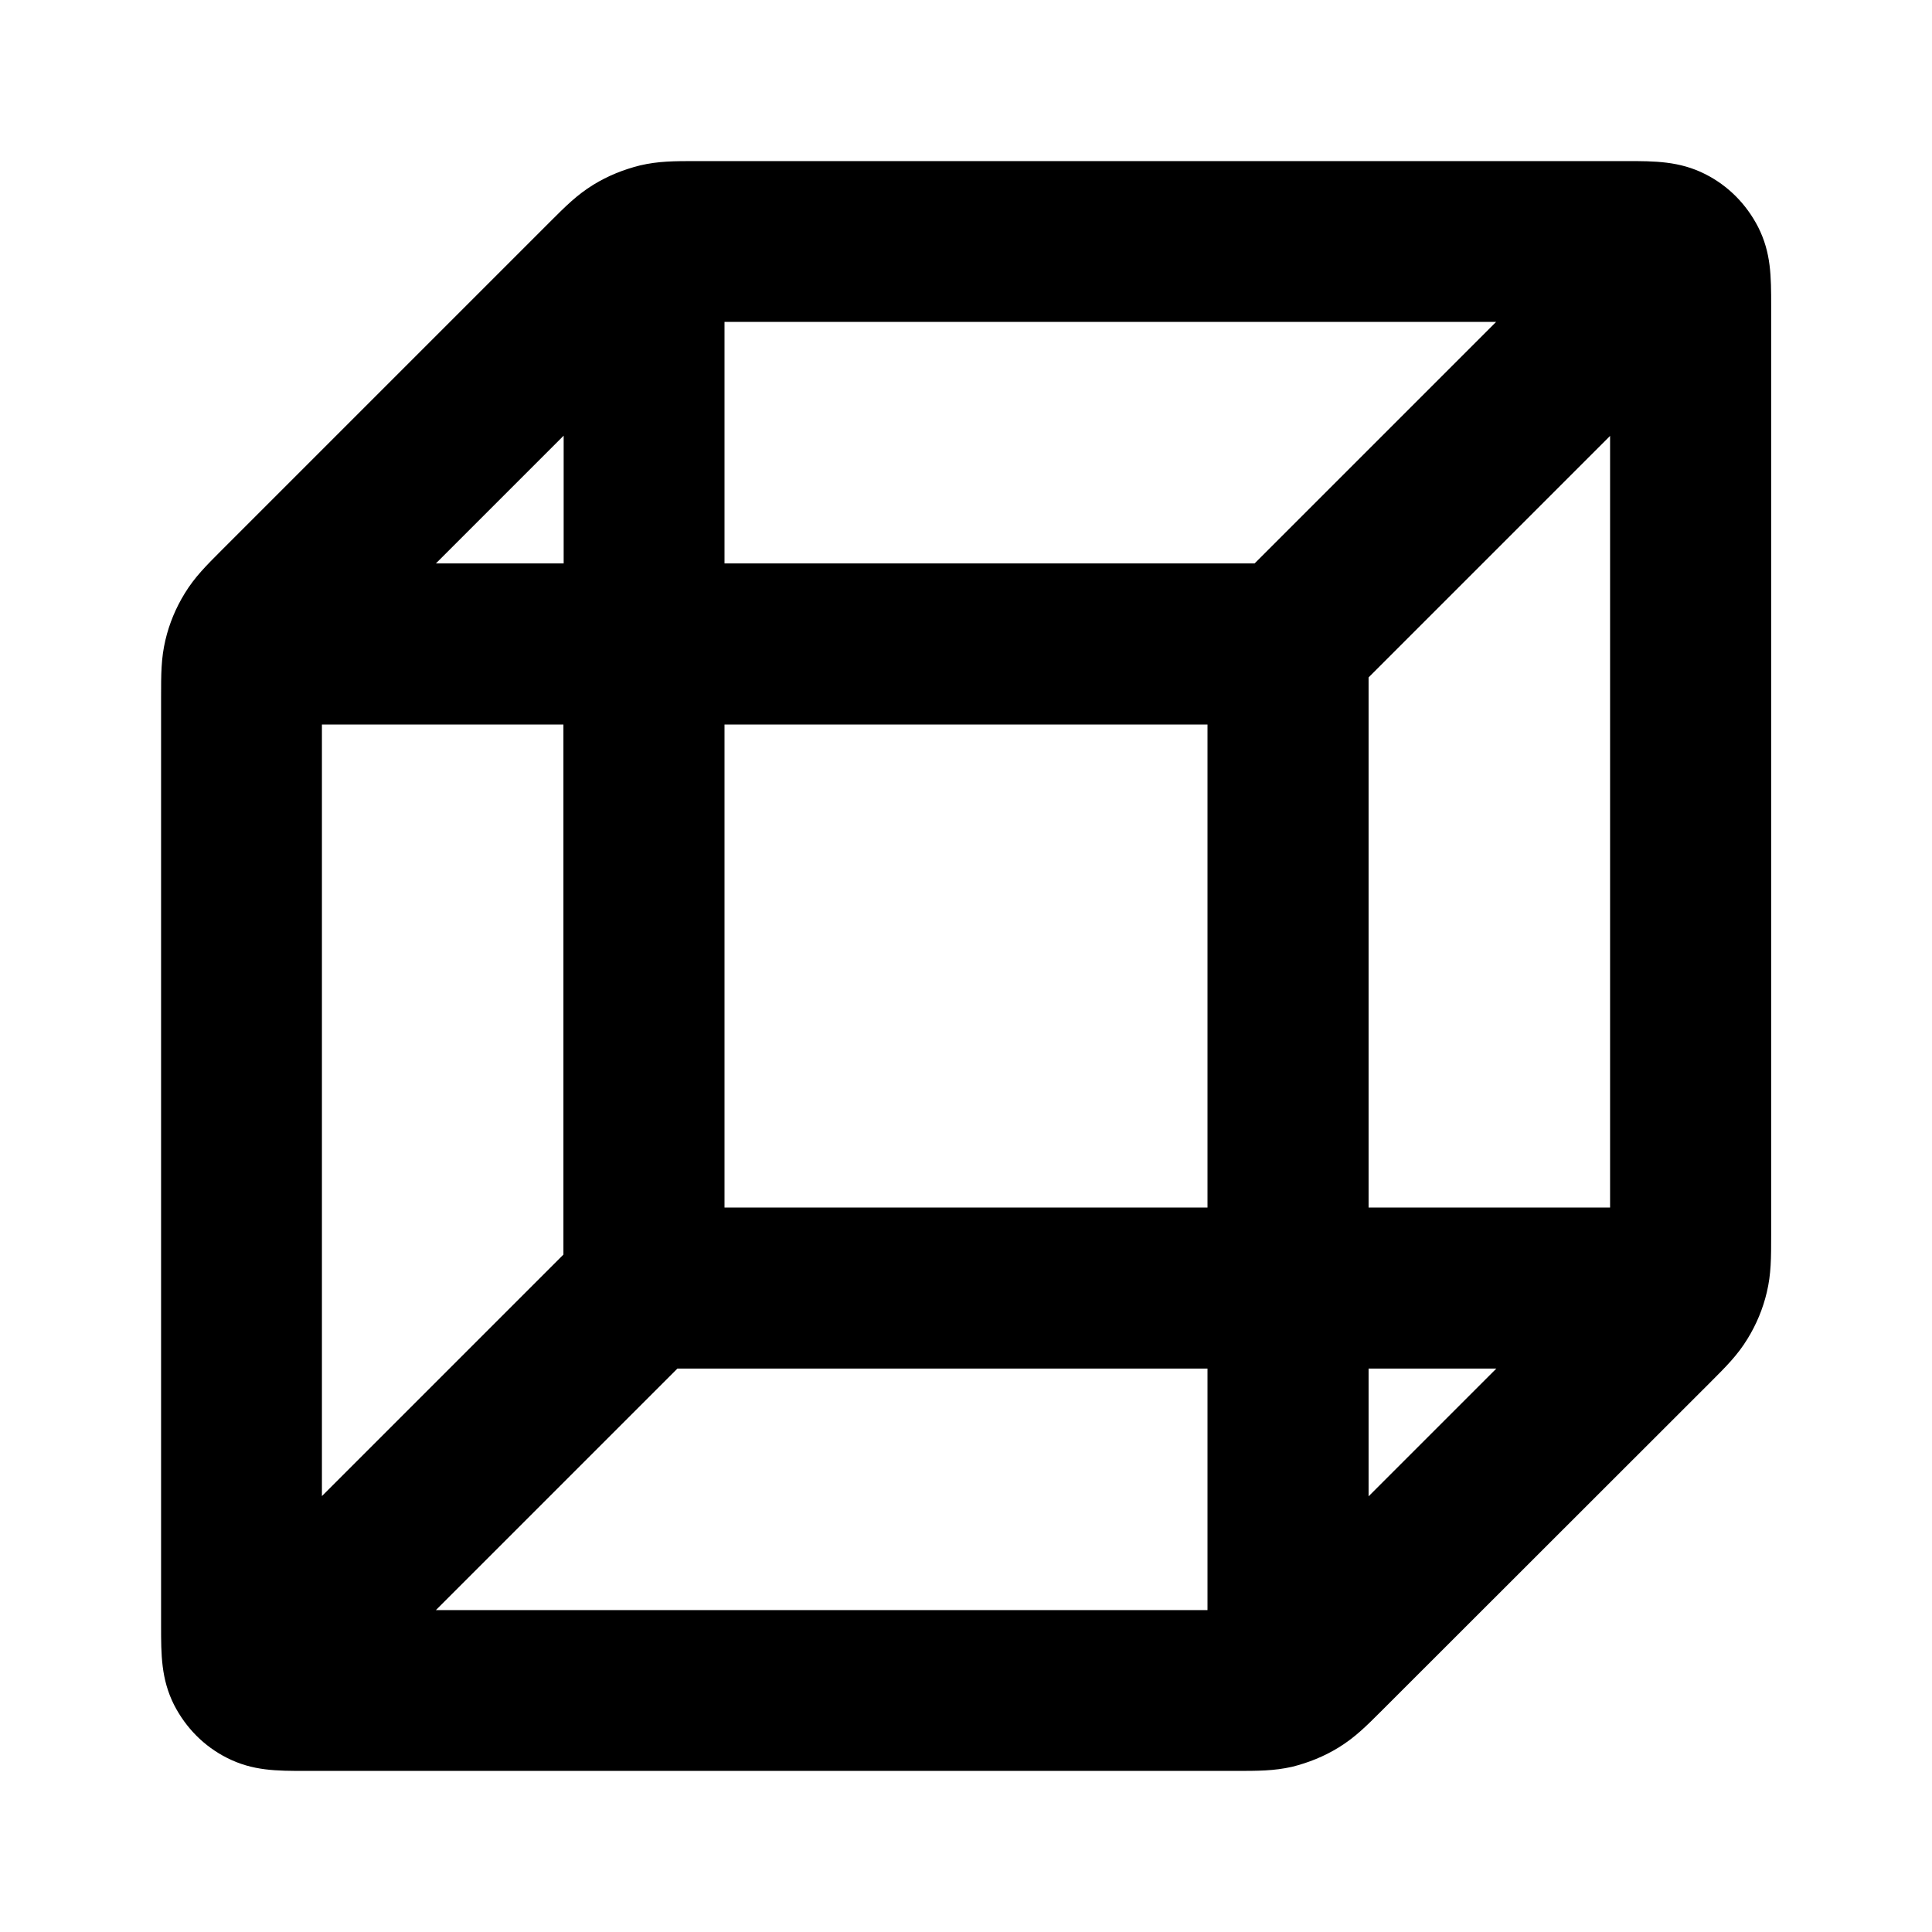
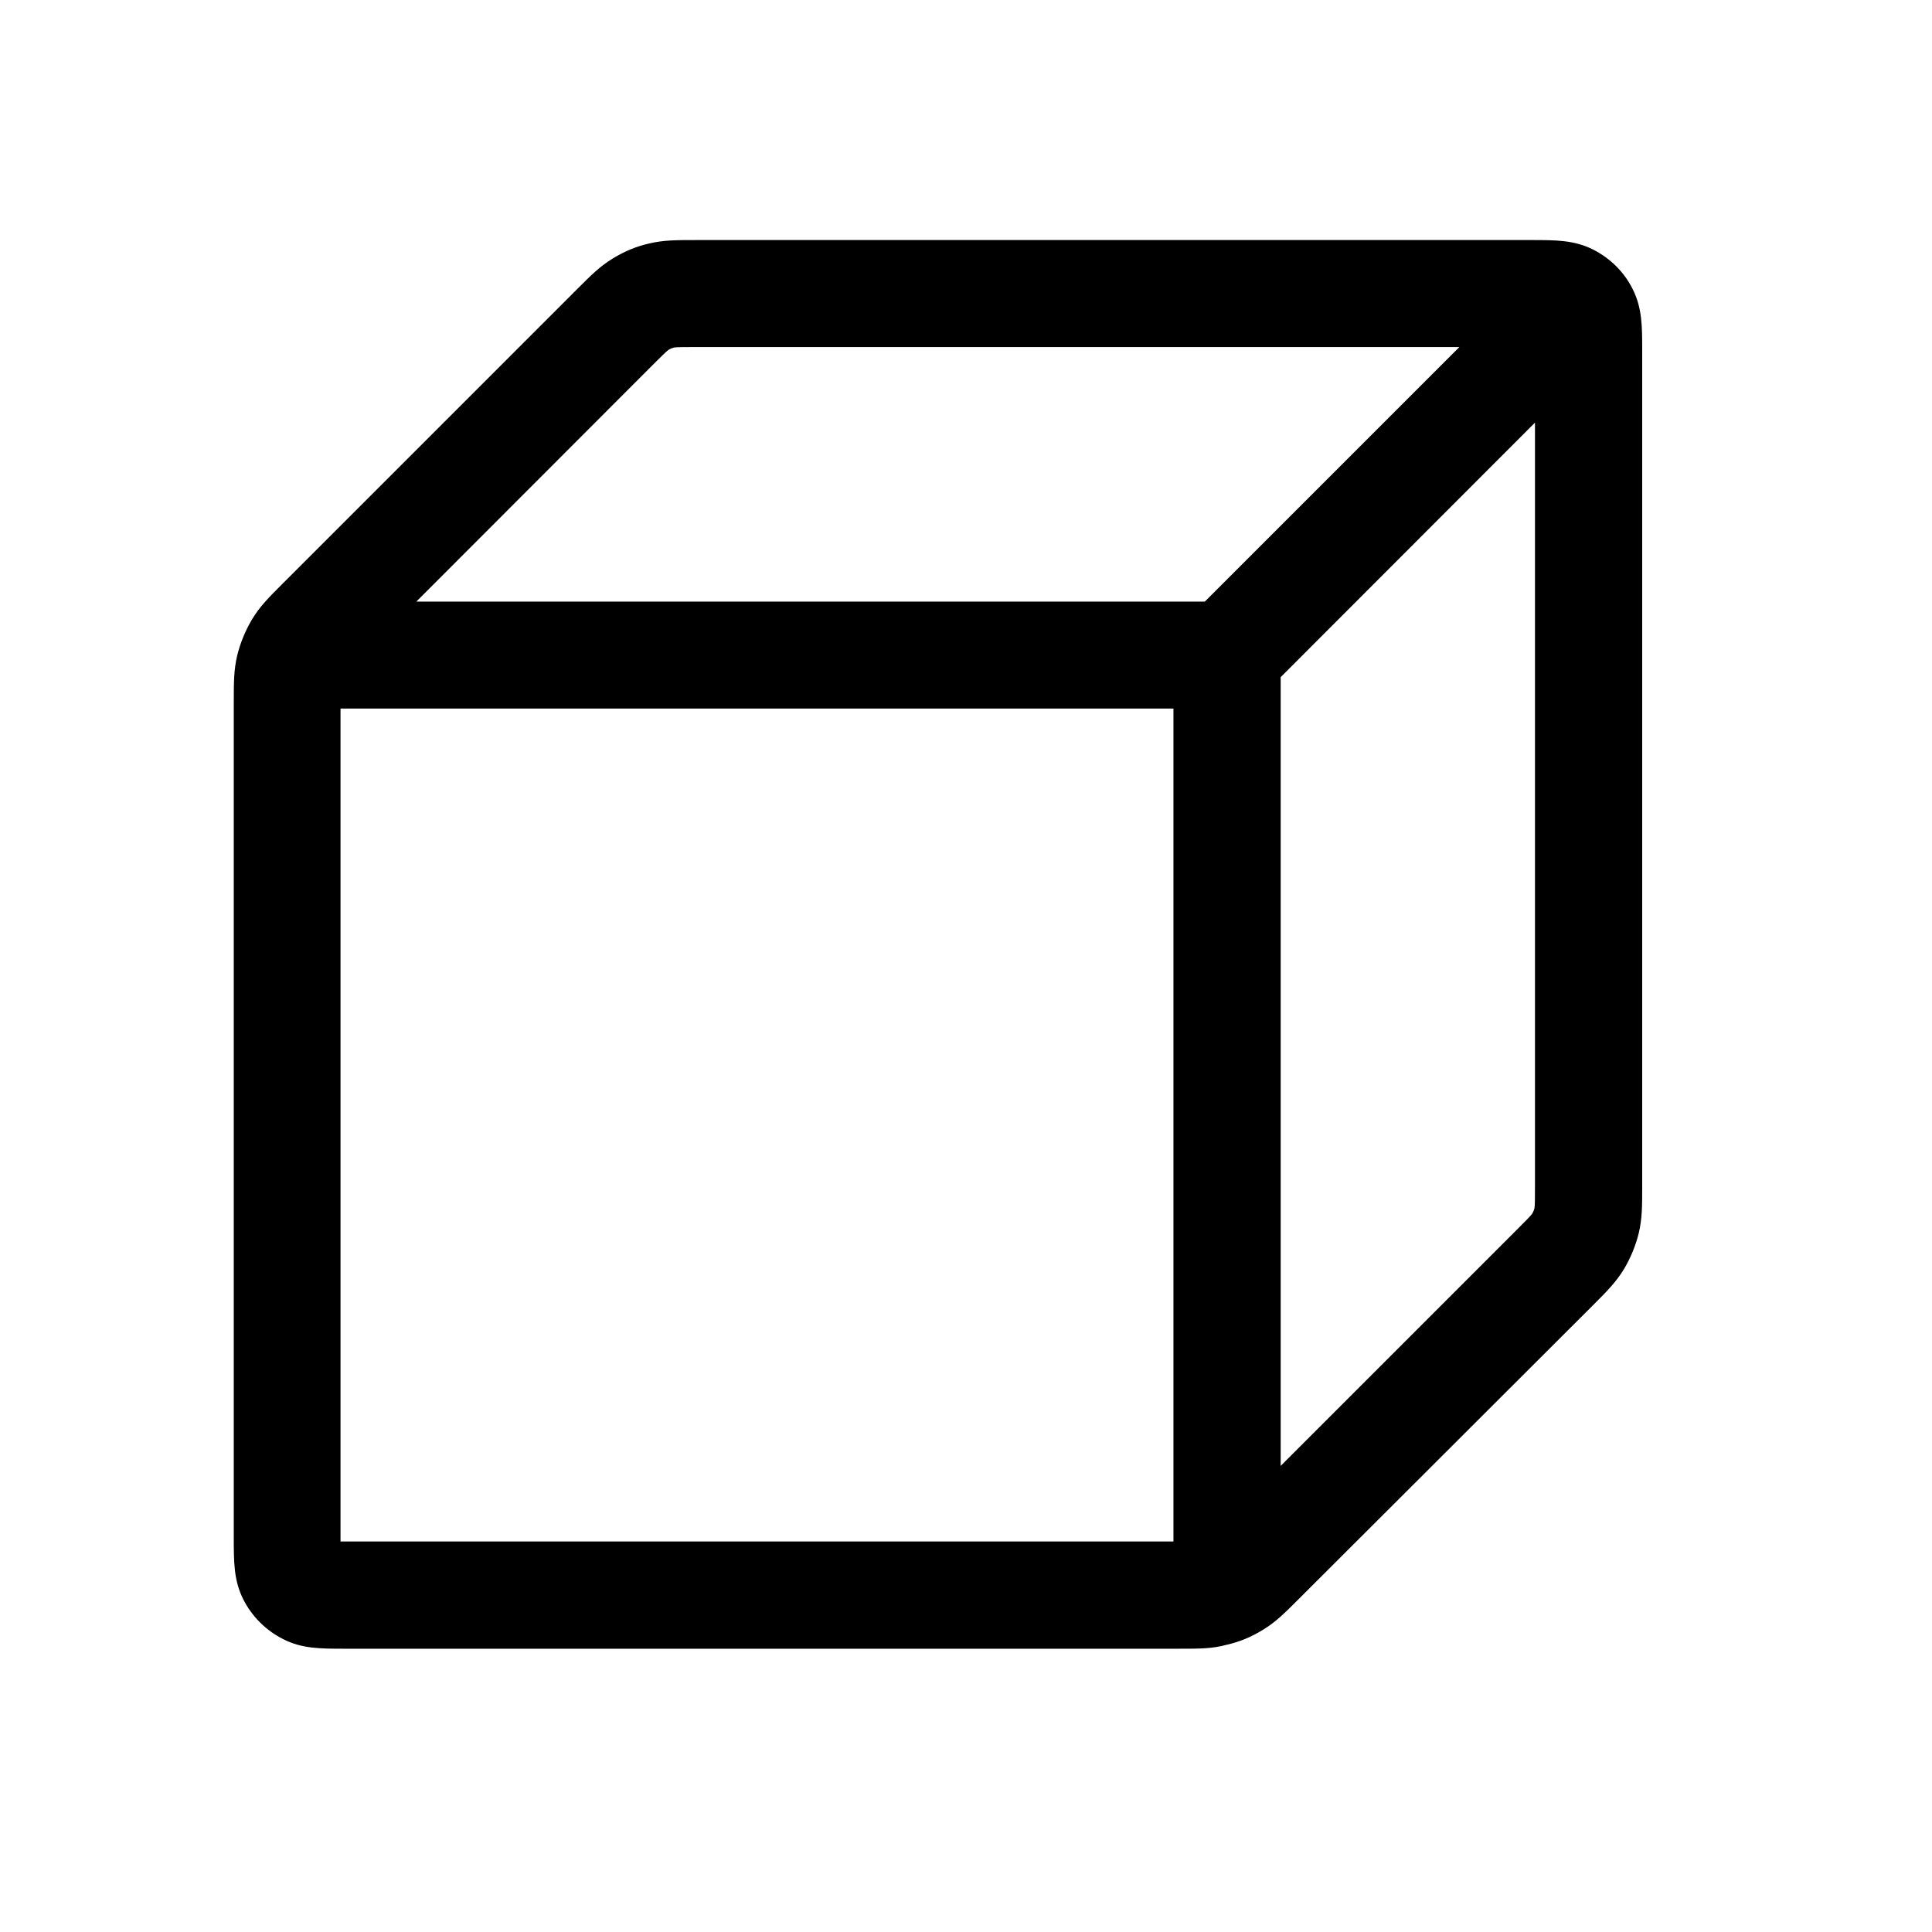
<svg xmlns="http://www.w3.org/2000/svg" version="1.1" id="Layer_1" x="0px" y="0px" viewBox="0 0 800 800" style="enable-background:new 0 0 800 800;" xml:space="preserve">
-   <path d="M511.2,733.3H126.7c-12.3,0-22,0-32.7-5.4c-9.5-4.8-17-12.4-21.9-21.9c-5.4-10.7-5.4-20.9-5.4-32.7V288.8  c0-9.7,0-16.2,1.8-23.8c1.6-6.8,4.3-13.3,8-19.3c4.1-6.7,8.7-11.3,15.6-18.2L227.5,92.1c6.9-6.9,11.4-11.4,18.2-15.6  c6-3.7,12.5-6.3,19.3-8c7.7-1.8,14.1-1.8,23.8-1.8h384.6c11.8,0,22,0,32.7,5.4c9.5,4.8,17,12.4,21.9,21.9  c5.4,10.7,5.4,20.4,5.4,32.7v384.6c0,9.7,0,16.2-1.8,23.8c-1.6,6.8-4.3,13.3-8,19.3c-4.1,6.7-8.7,11.3-15.6,18.2L572.5,708  c-6.9,6.9-11.4,11.4-18.2,15.6c-6,3.7-12.5,6.3-19.3,8C527.4,733.3,521,733.3,511.2,733.3z M180.5,666.7H500v-100H280.5L180.5,666.7  z M566.7,566.7v52.9l52.9-52.9H566.7z M133.3,300v319.5l100-100V300H133.3z M566.7,500h100V180.5l-100,100V500z M300,500h200V300  H300V500z M300,233.3h219.5l100-100H300V233.3z M180.5,233.3h52.9v-52.9L180.5,233.3z" />
+   <path d="M488.3,682.7H142.8c-10.4,0-17.9,0-25.8-4.1c-7-3.6-12.6-9.2-16.2-16.2c-4-7.9-4-15.5-4-25.8V291.1c0-8.5,0-13.6,1.4-19.6  c1.3-5.3,3.4-10.4,6.2-15.1c3.2-5.3,6.8-8.9,12.8-14.9l121.7-121.7c6-6,9.6-9.6,14.9-12.8c4.7-2.9,9.7-5,15.1-6.2  c6-1.4,11.1-1.4,19.6-1.4h345.5c10.4,0,17.9,0,25.8,4c7,3.6,12.7,9.2,16.2,16.2c4,7.9,4,15.4,4,25.8v345.5c0,8.5,0,13.6-1.4,19.6  c-1.3,5.3-3.4,10.4-6.2,15.1c-3.2,5.2-6.8,8.9-12.8,14.9L537.8,662.1c-6,6-9.6,9.6-14.9,12.8c-4.7,2.9-9.7,5-15.1,6.2  C501.9,682.7,496.7,682.7,488.3,682.7z M141.2,644.9C141.2,644.9,141.2,644.9,141.2,644.9C141.2,644.9,141.2,644.9,141.2,644.9z   M141,638.3c0.6,0,1.2,0,1.8,0h343.1V293.4H141v343.1C141,637.1,141,637.7,141,638.3z M134.4,638.1  C134.4,638.1,134.4,638.1,134.4,638.1C134.4,638.1,134.4,638.1,134.4,638.1z M530.3,280.4V607l97.8-97.8c2.9-2.9,5.8-5.8,6.4-6.7  c0.4-0.7,0.7-1.5,0.9-2.2c0.2-1,0.2-5.2,0.2-9.3V175L530.3,280.4z M172.4,249.1h326.5l105.4-105.4H288.4c-4.1,0-8.3,0-9.3,0.2  c-0.8,0.2-1.5,0.5-2.2,0.9c-0.8,0.5-3.8,3.5-6.7,6.4L172.4,249.1z" />
</svg>
